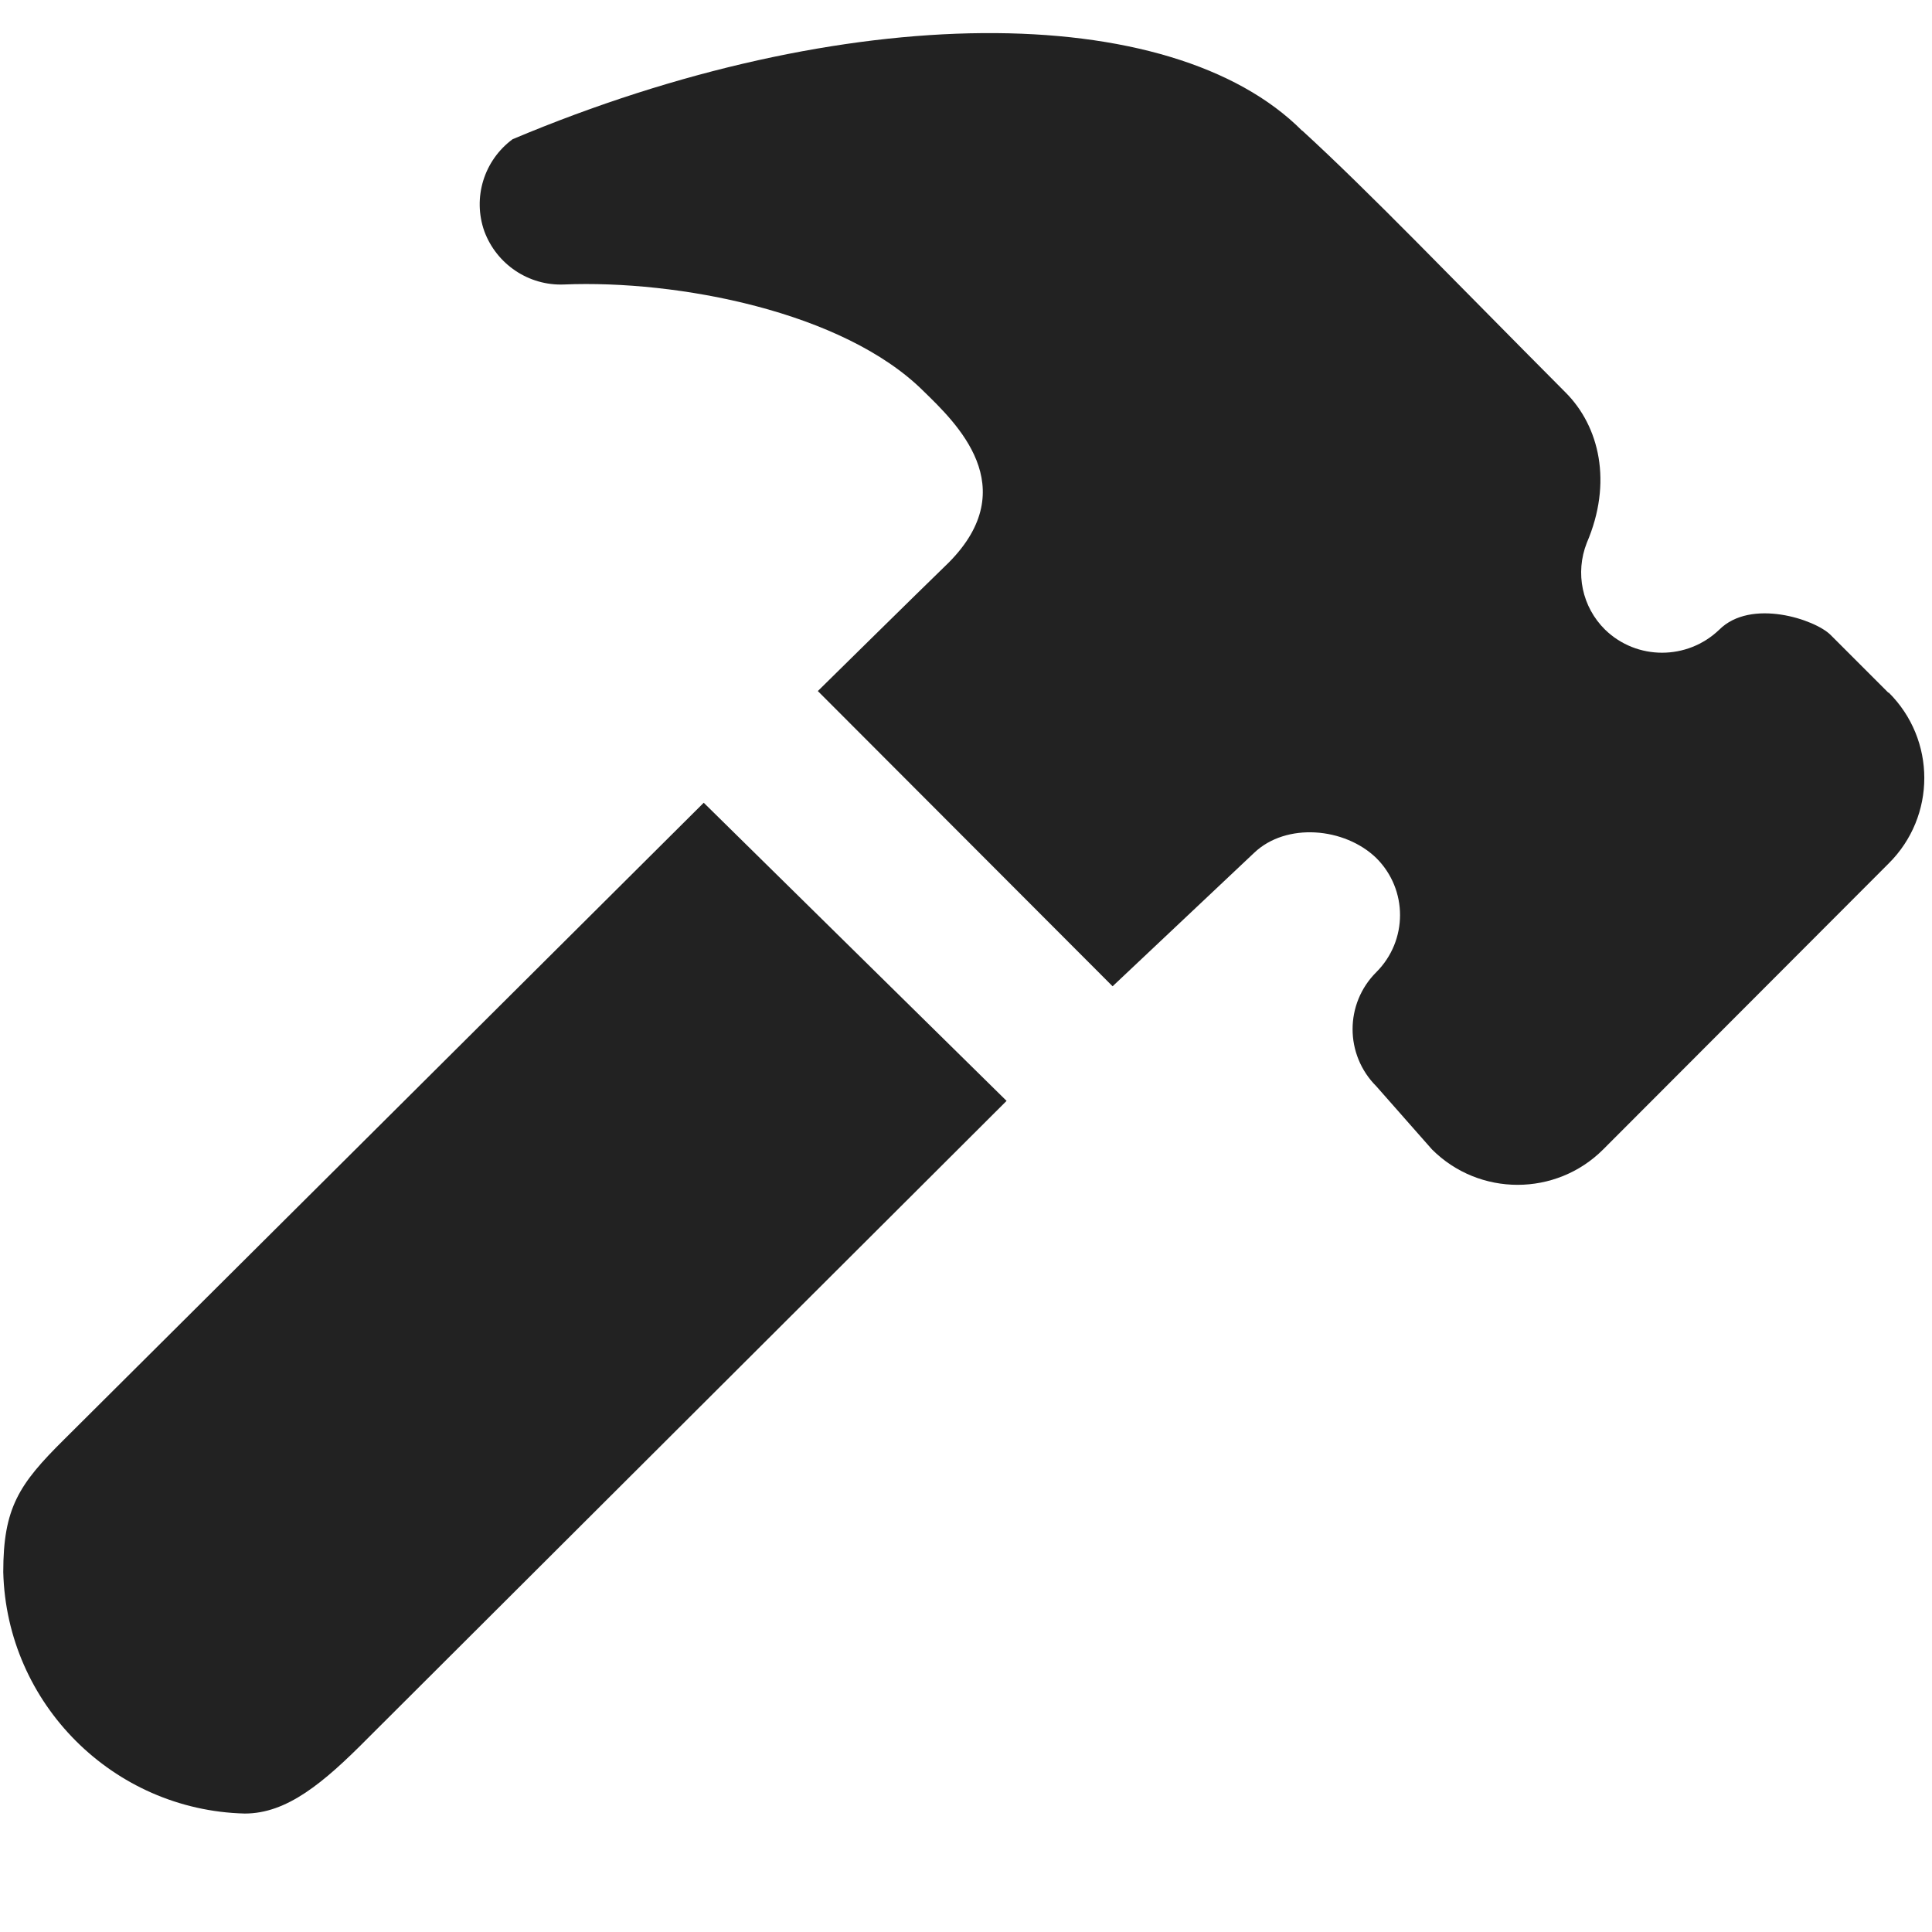
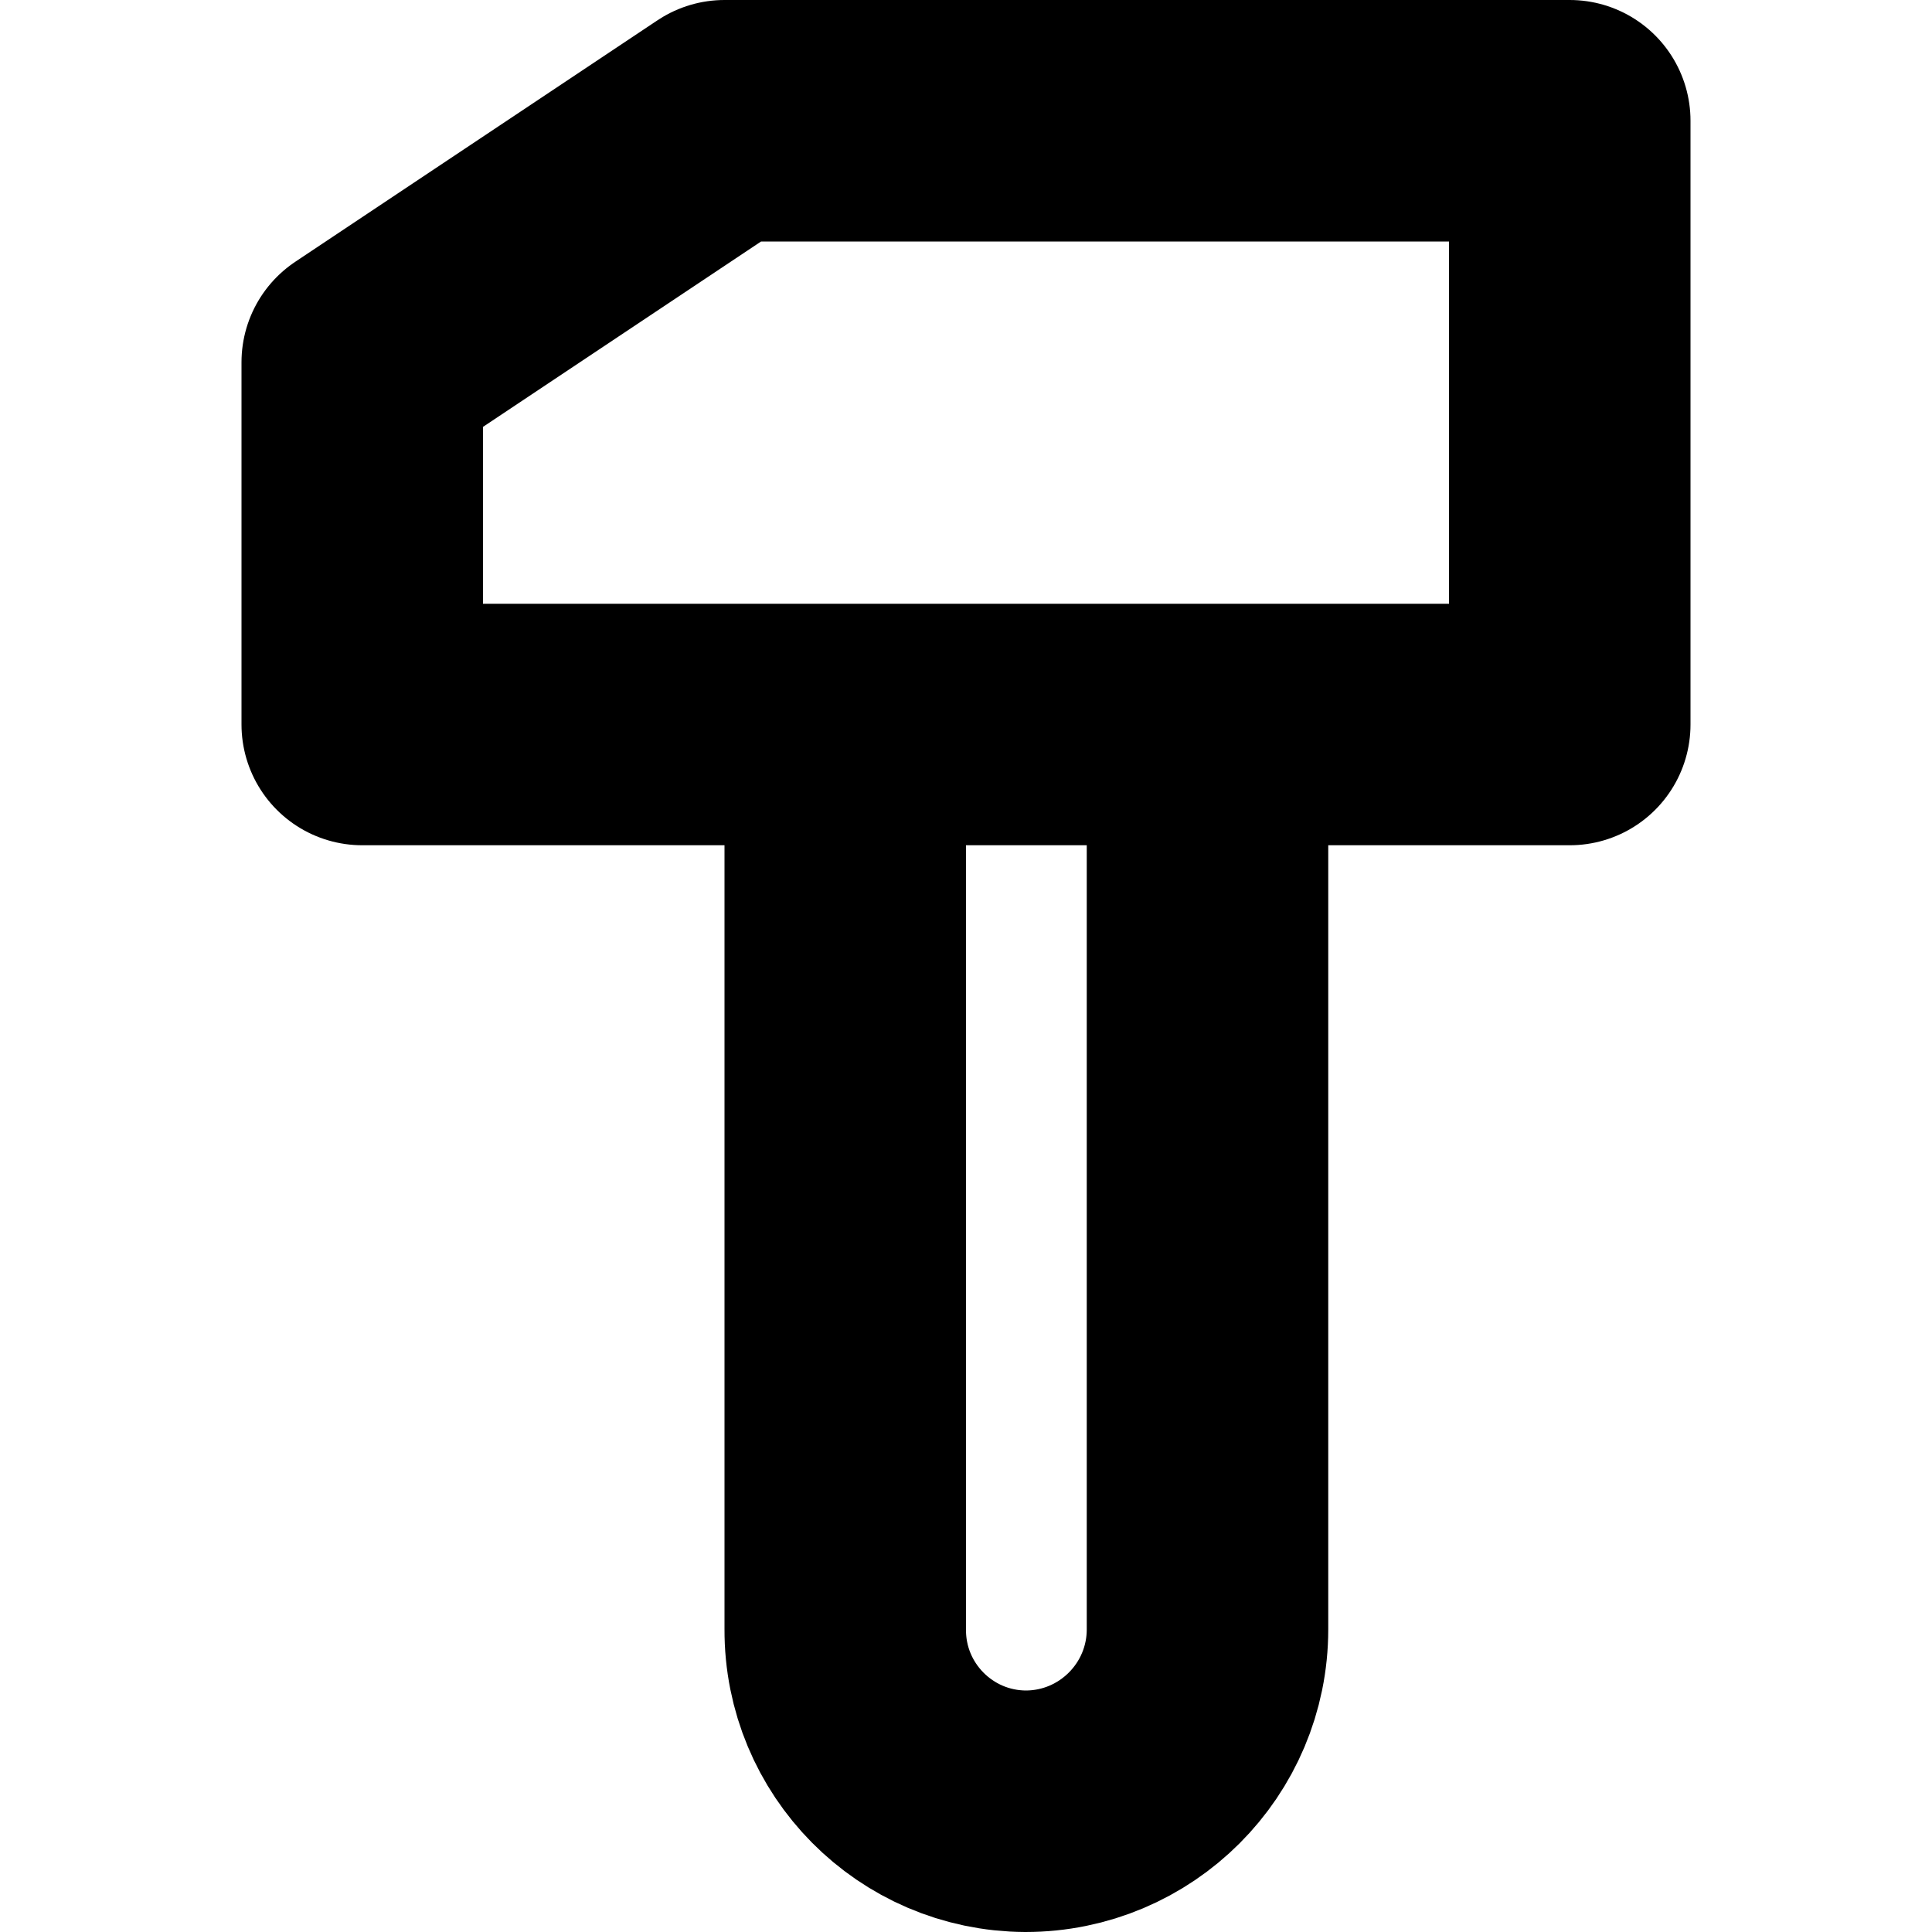
- <svg xmlns="http://www.w3.org/2000/svg" height="16px" viewBox="0 0 16 16" width="16px">
-   <path d="m 10.785 1.082 c 0.559 0.512 1.223 1.207 2.18 2.168 c 0.281 0.281 0.391 0.746 0.176 1.246 c -0.098 0.25 -0.039 0.531 0.152 0.719 c 0.262 0.254 0.68 0.254 0.945 0 c 0.262 -0.262 0.793 -0.086 0.922 0.043 l 0.48 0.48 v -0.004 c 0.395 0.391 0.395 1.027 0 1.418 l -2.363 2.367 c -0.391 0.391 -1.027 0.391 -1.418 0 l -0.461 -0.523 c -0.262 -0.262 -0.262 -0.684 0 -0.945 c 0.262 -0.262 0.262 -0.684 0 -0.945 c -0.262 -0.254 -0.746 -0.297 -1.012 -0.043 l -1.172 1.105 l -2.441 -2.445 s 0.84 -0.828 1.086 -1.066 c 0.617 -0.625 0.062 -1.152 -0.211 -1.418 c -0.664 -0.66 -2.039 -0.922 -2.977 -0.883 c -0.293 0.012 -0.559 -0.168 -0.66 -0.441 c -0.098 -0.277 -0.004 -0.586 0.234 -0.762 c 2.754 -1.16 5.453 -1.16 6.539 -0.07 z m -2.449 8.035 l -5.289 5.277 c -0.371 0.375 -0.672 0.625 -1.02 0.625 c -1.09 -0.027 -1.973 -0.91 -2 -2 c 0 -0.531 0.129 -0.727 0.504 -1.098 l 5.297 -5.273 z m 0 0" fill="#222222" />
+ <svg xmlns="http://www.w3.org/2000/svg" xmlns:ns1="https://www.gtk.org/grappa" ns1:version="1" ns1:state-names="outline empty" ns1:state="0" id="svg1" width="16" height="16">
+   <path id="hammer" style="" fill="none" fill-rule="nonzero" stroke="url(#gpa:foreground) rgb(0,0,0)" stroke-opacity="1" stroke-width="2" stroke-linecap="round" stroke-linejoin="round" stroke-miterlimit="4" d="M 3 3 L 6 1 L 13 1 L 13 6 L 3 6 Z M 7 6 L 10 6 L 10 13.493 A 1.507 1.507 0 0 1 8.493 15 A 1.5 1.5 0 0 1 7 13.493 Z" ns1:stroke-minwidth="25%" ns1:stroke-maxwidth="150%">
+   </path>
</svg>
